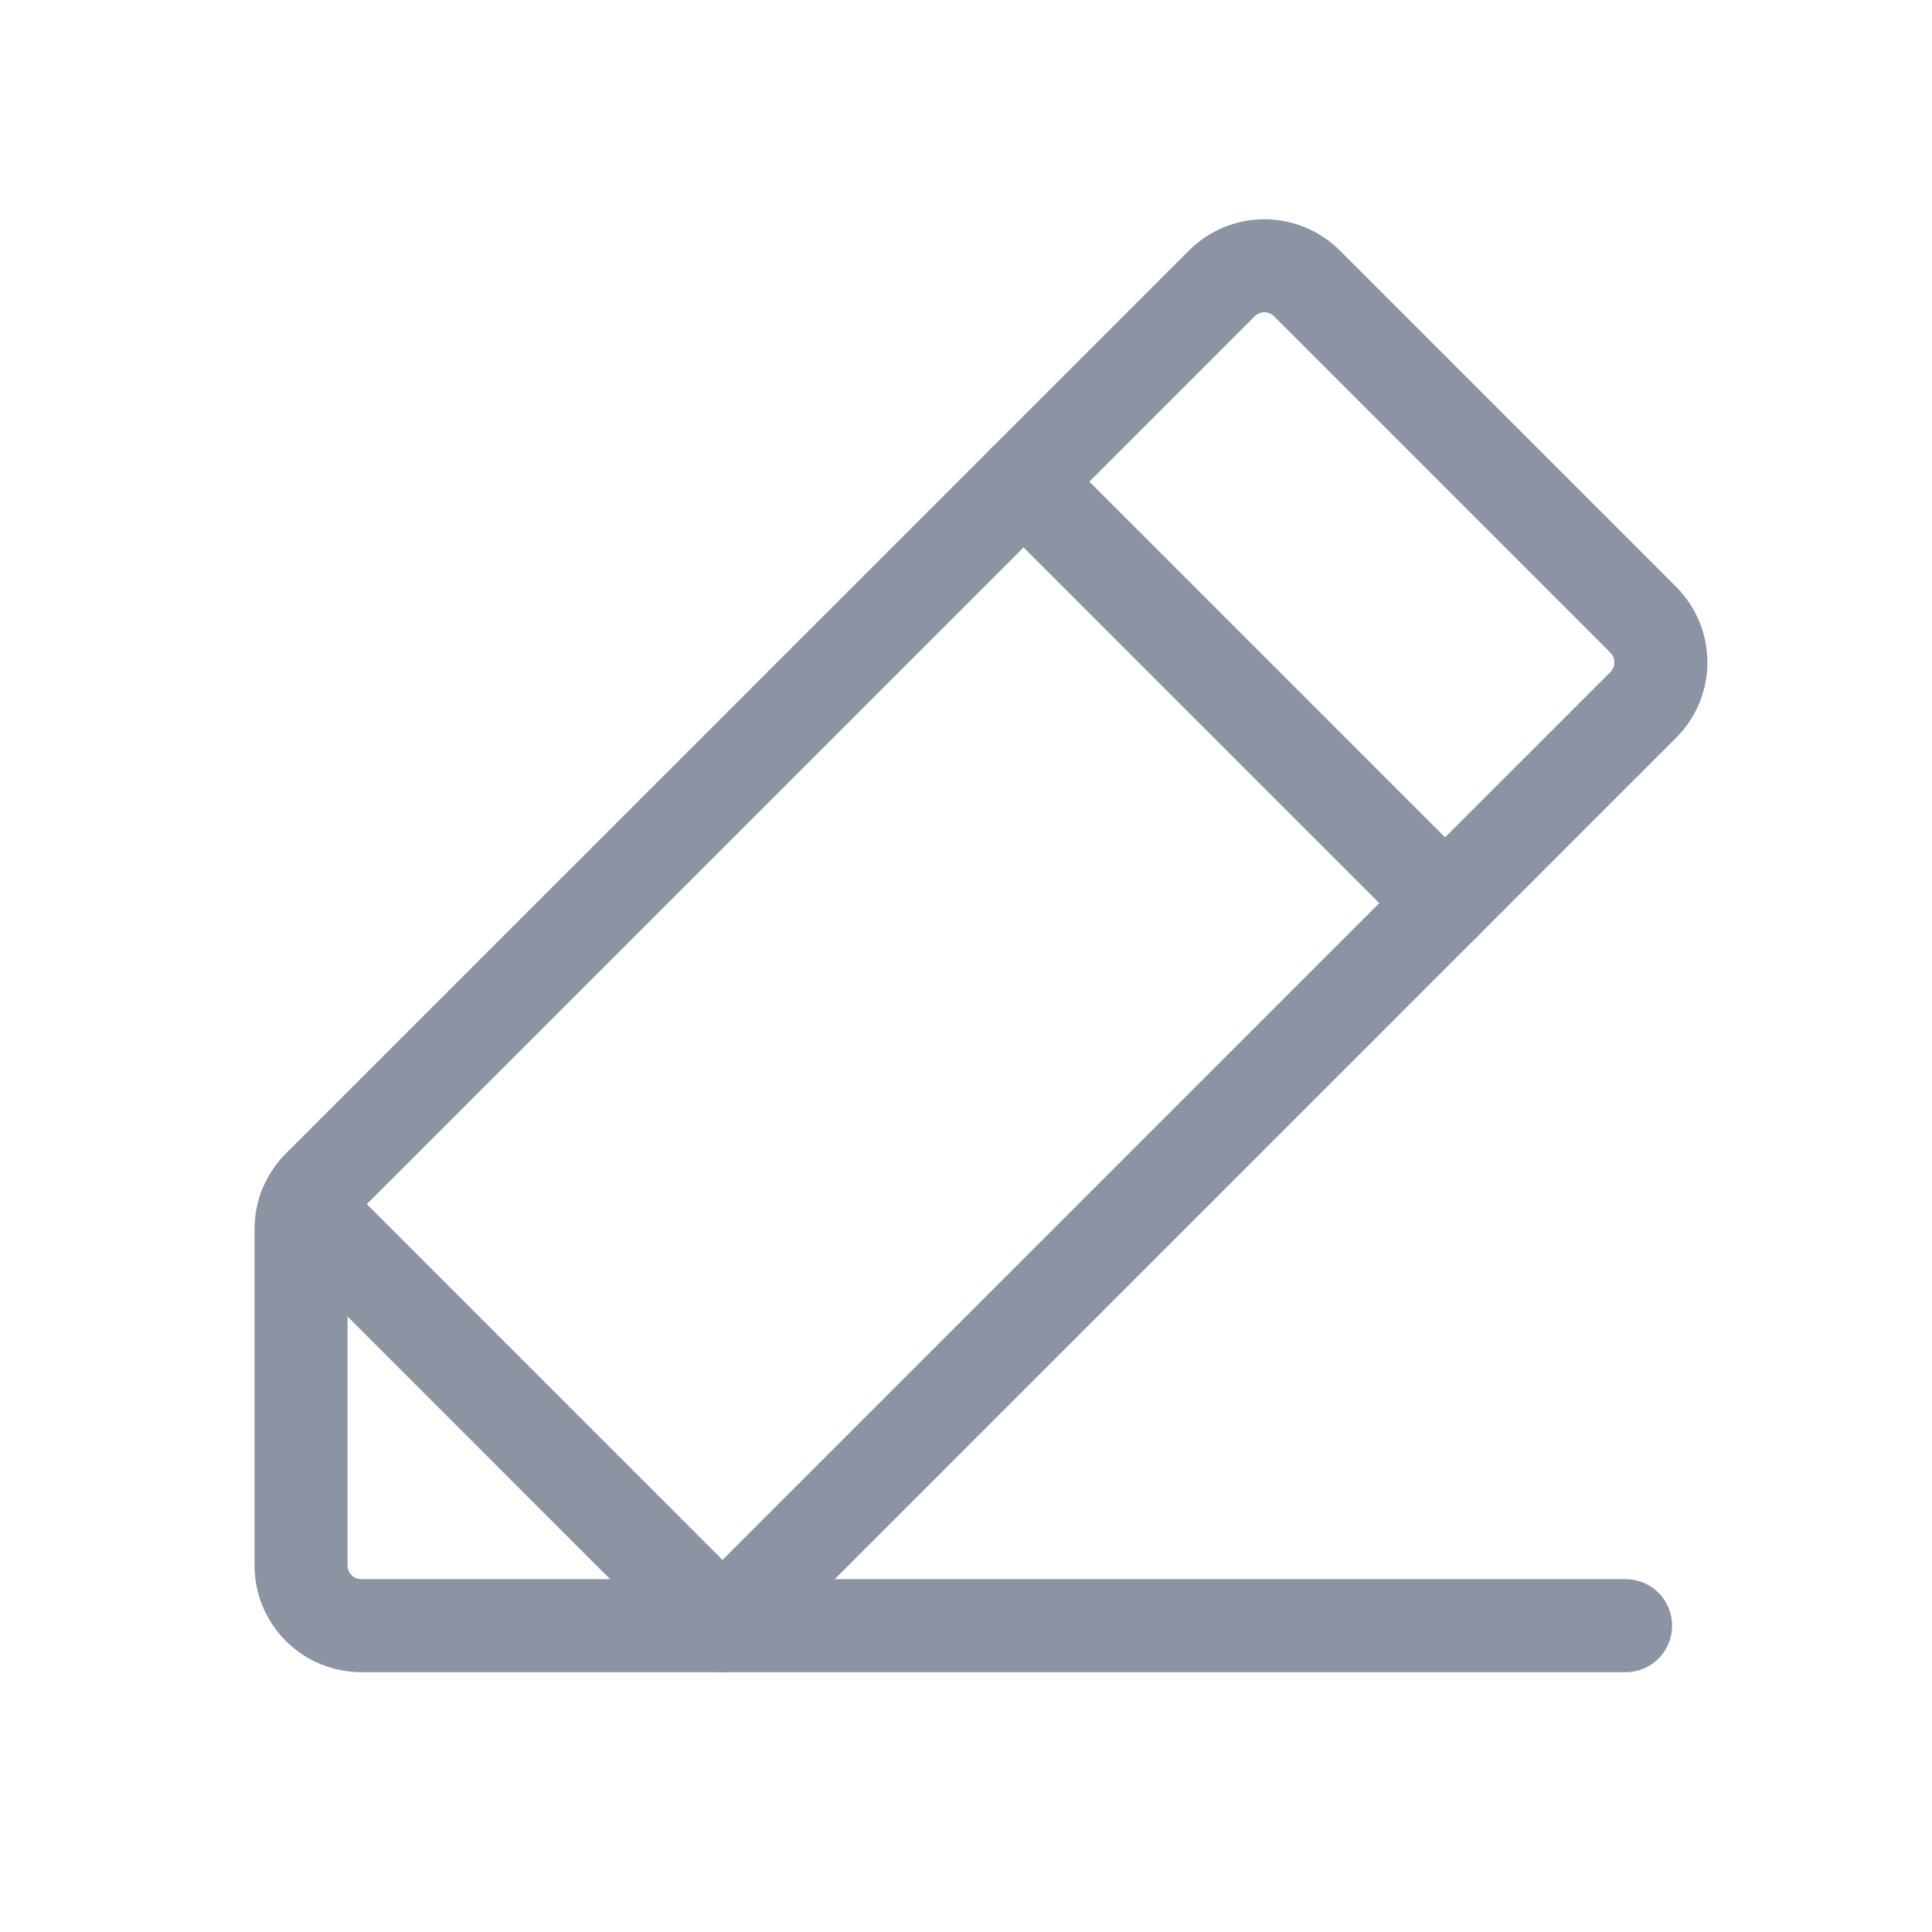
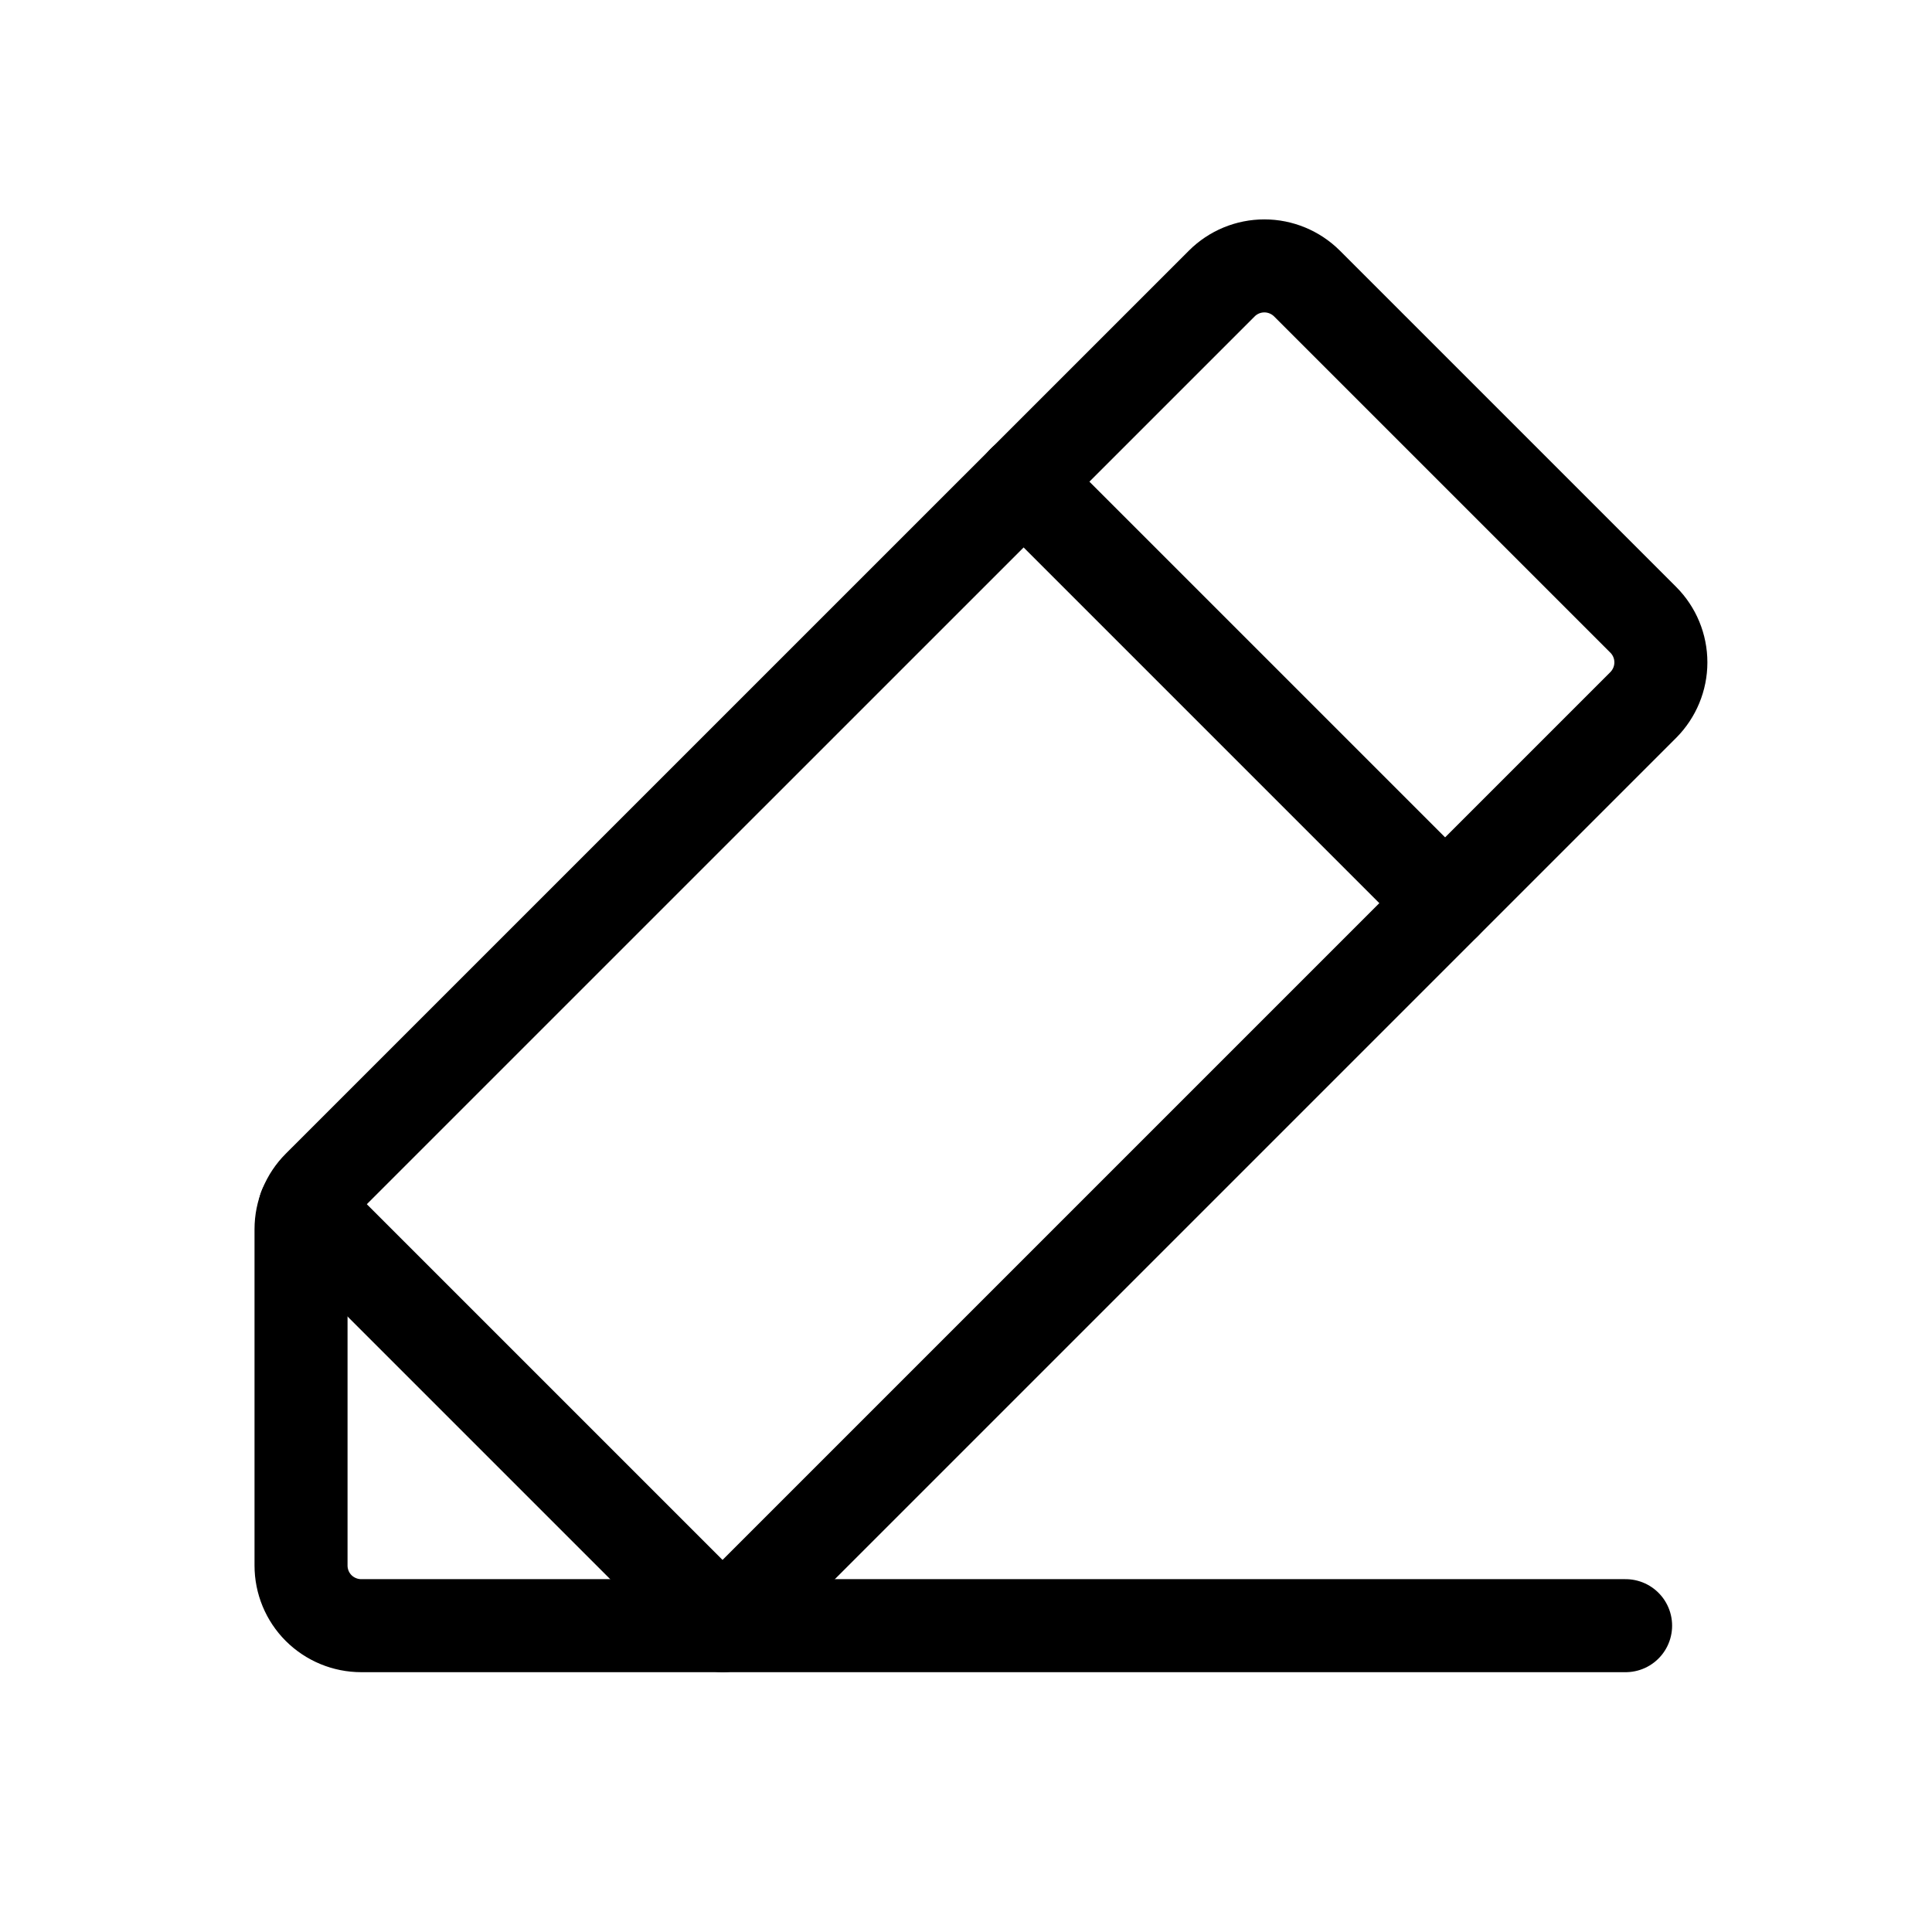
- <svg xmlns="http://www.w3.org/2000/svg" width="27" height="27" viewBox="0 0 27 27" fill="none">
-   <path d="M10.097 22.719H5.048C4.825 22.719 4.611 22.63 4.453 22.472C4.296 22.314 4.207 22.101 4.207 21.877V17.177C4.207 17.067 4.229 16.957 4.271 16.855C4.313 16.753 4.375 16.66 4.453 16.582L17.075 3.961C17.233 3.803 17.447 3.714 17.67 3.714C17.893 3.714 18.107 3.803 18.265 3.961L22.965 8.661C23.123 8.819 23.211 9.033 23.211 9.256C23.211 9.479 23.123 9.693 22.965 9.851L10.097 22.719Z" stroke="#8C94A3" stroke-width="1.3" stroke-linecap="round" stroke-linejoin="round" />
-   <path d="M14.305 6.731L20.195 12.621" stroke="#8C94A3" stroke-width="1.3" stroke-linecap="round" stroke-linejoin="round" />
-   <path d="M22.718 22.719H10.096L4.26 16.882" stroke="#8C94A3" stroke-width="1.3" stroke-linecap="round" stroke-linejoin="round" />
+ <svg xmlns="http://www.w3.org/2000/svg" width="27" height="27" fill="none">
+   <g>
+     <path id="svg_1" stroke-linejoin="round" stroke-linecap="round" stroke-width="1.3" stroke="currentColor" d="m10.097,22.719l-5.049,0c-0.223,0 -0.437,-0.089 -0.595,-0.246c-0.158,-0.158 -0.246,-0.372 -0.246,-0.595l0,-4.7c0,-0.111 0.022,-0.22 0.064,-0.322c0.042,-0.102 0.104,-0.195 0.182,-0.273l12.622,-12.621c0.158,-0.158 0.372,-0.246 0.595,-0.246c0.223,0 0.437,0.089 0.595,0.246l4.7,4.7c0.158,0.158 0.246,0.372 0.246,0.595c0,0.223 -0.089,0.437 -0.246,0.595l-12.868,12.868z" />
+     <path id="svg_2" stroke-linejoin="round" stroke-linecap="round" stroke-width="1.3" stroke="currentColor" d="m14.305,6.731l5.89,5.89" />
+     <path id="svg_3" stroke-linejoin="round" stroke-linecap="round" stroke-width="1.3" stroke="currentColor" d="m22.718,22.719l-12.621,0l-5.837,-5.837" />
+   </g>
</svg>
